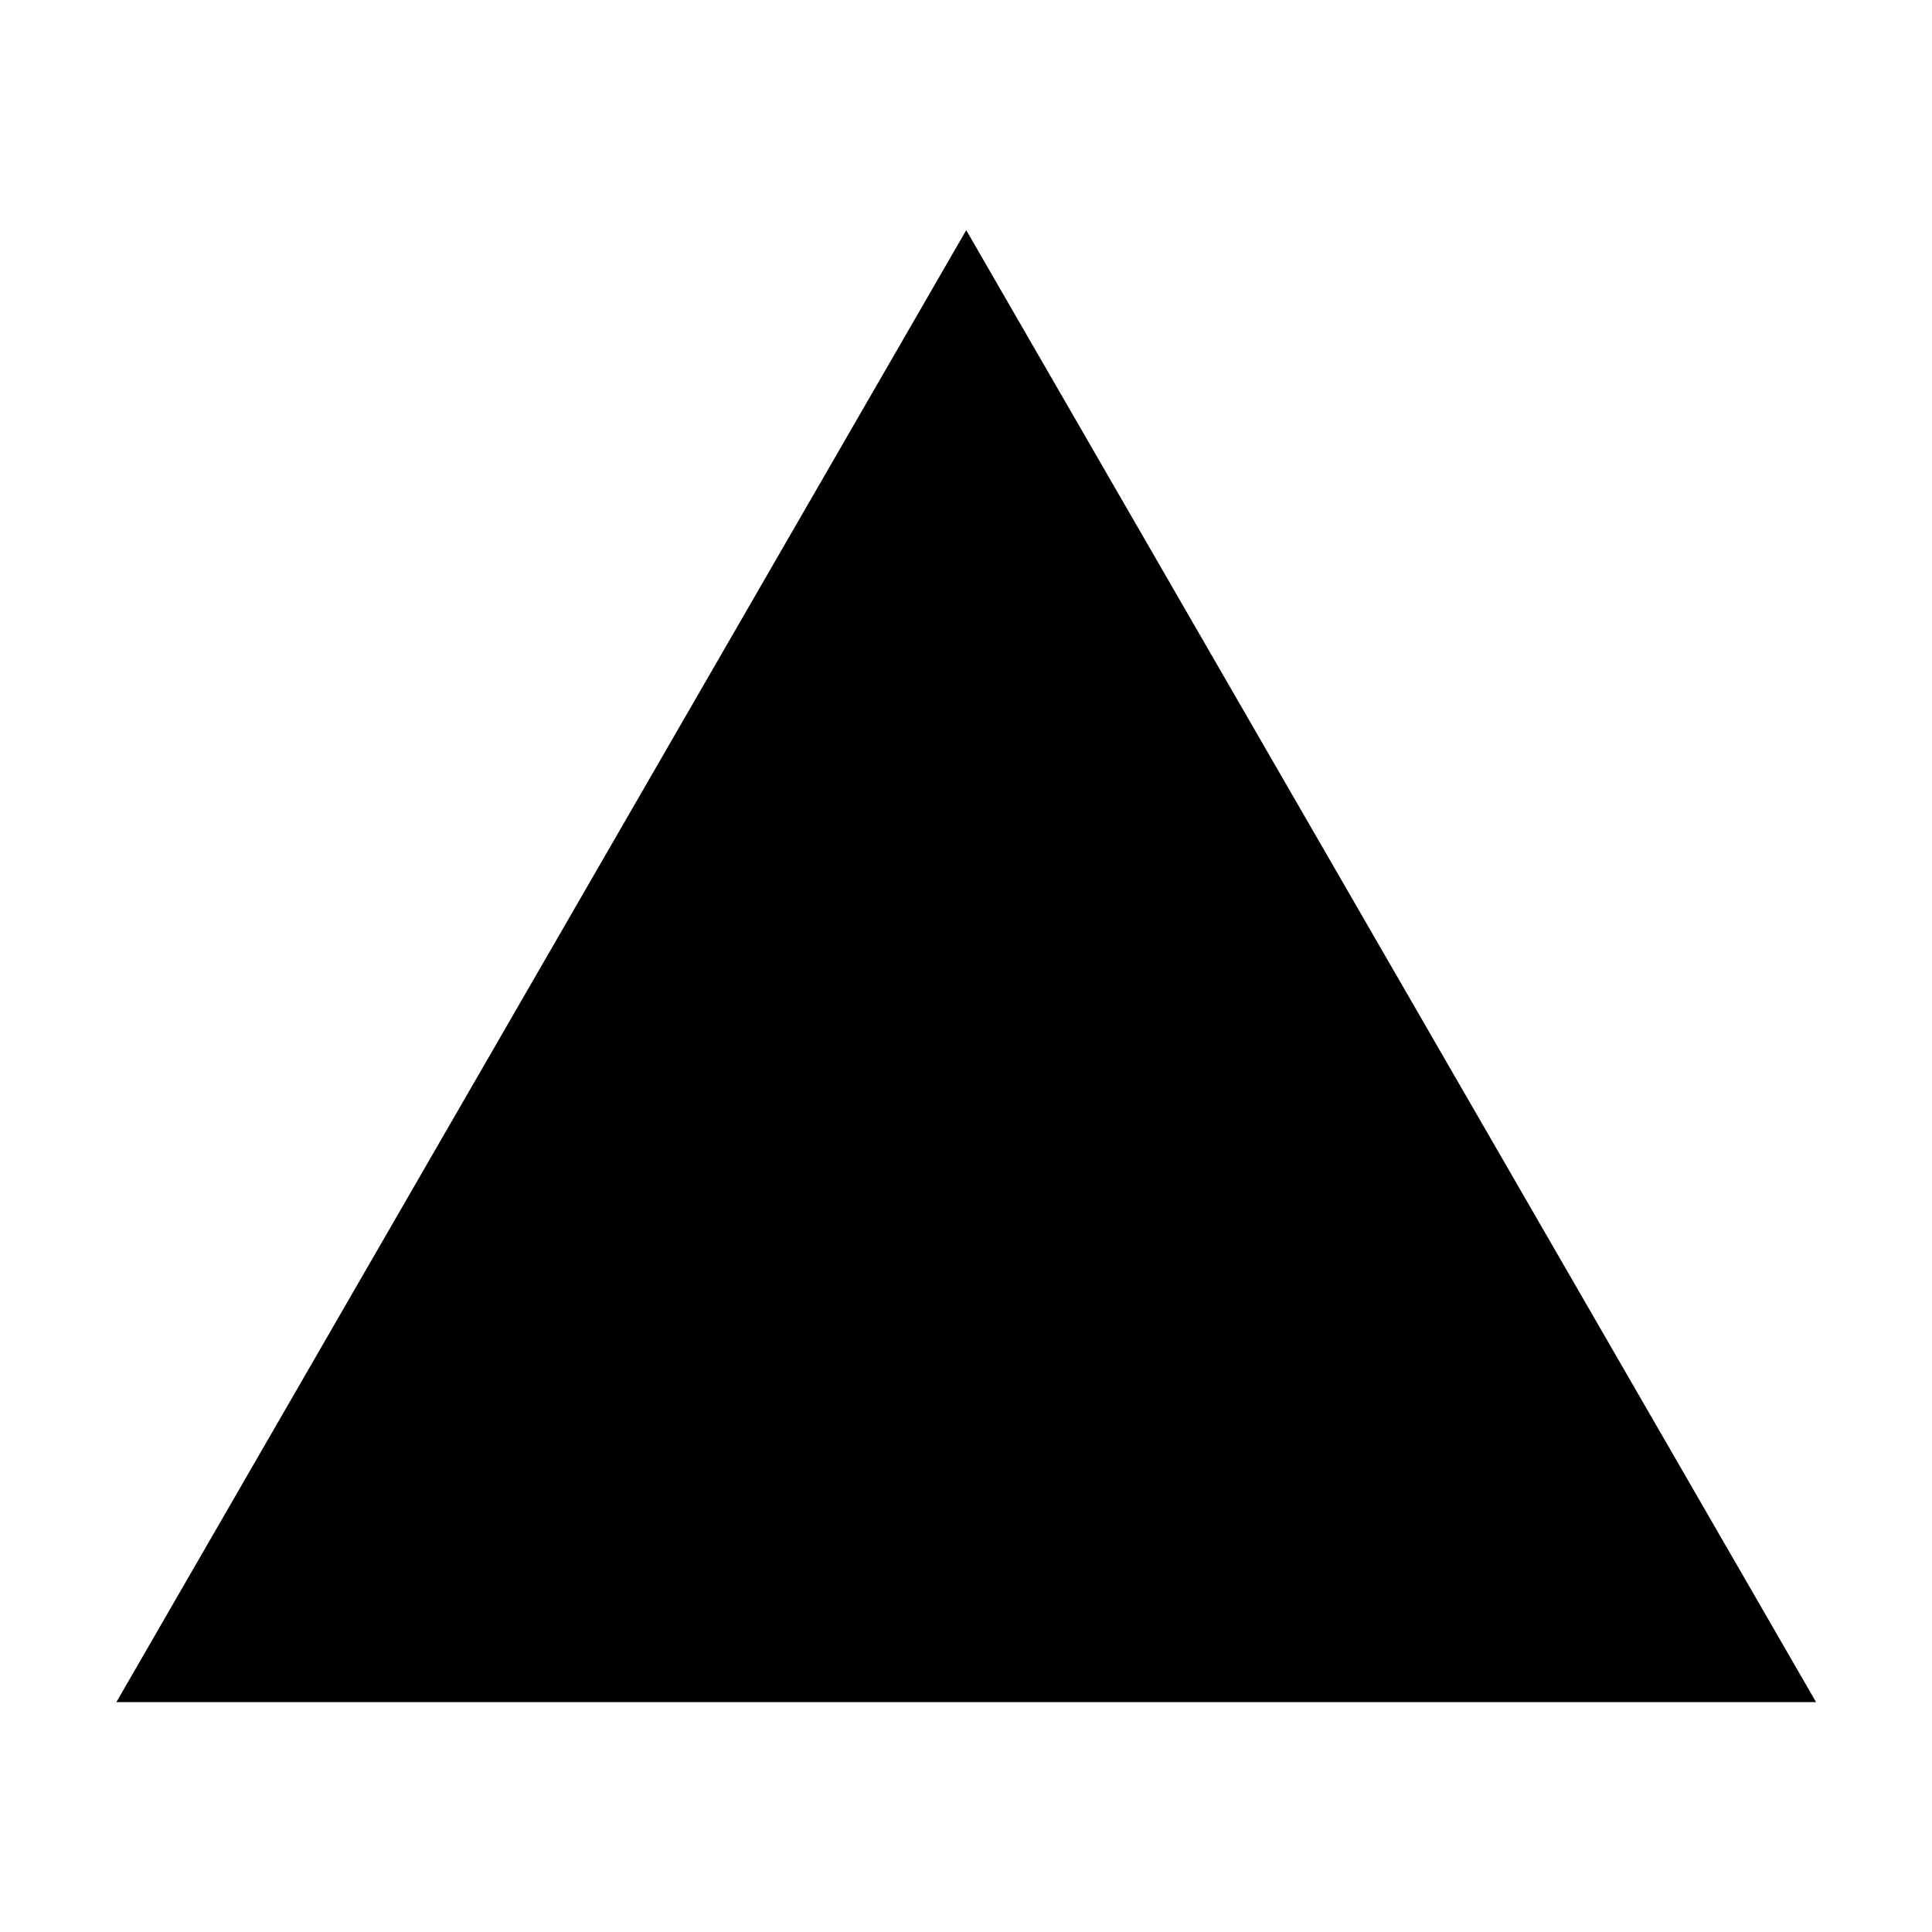
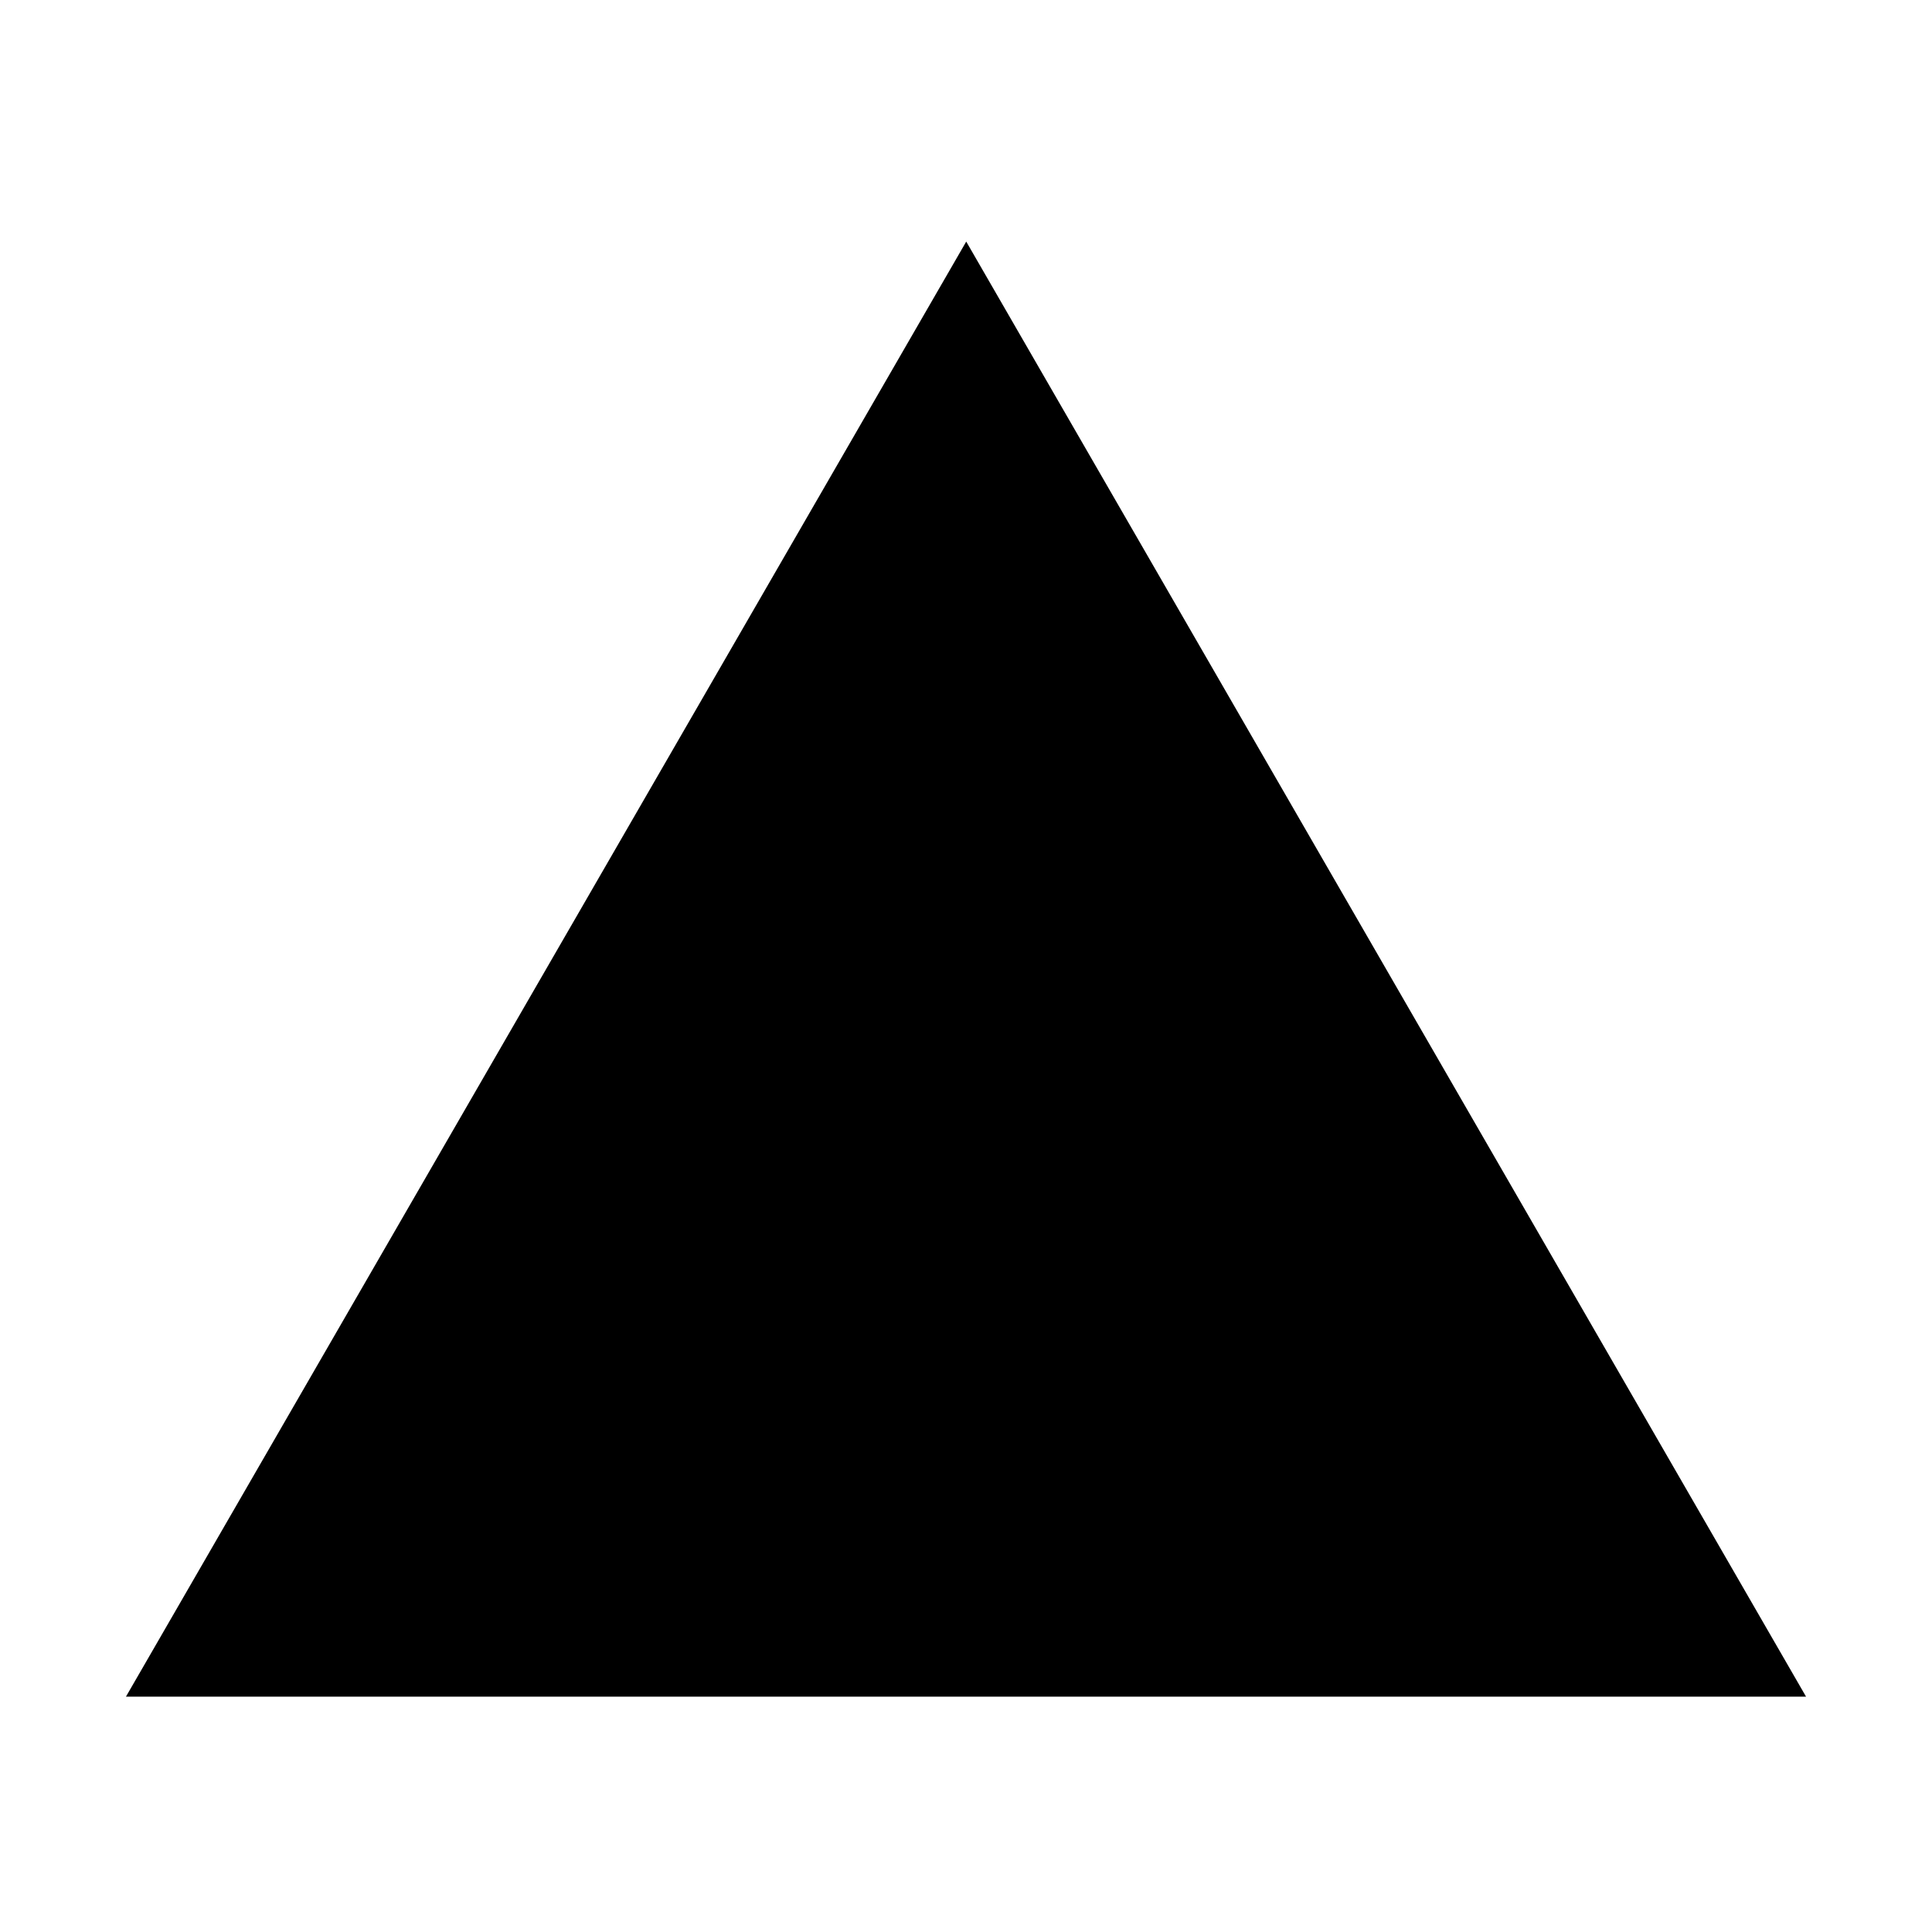
<svg xmlns="http://www.w3.org/2000/svg" width="16" height="16" viewBox="0 0 4.233 4.233" version="1.1" id="svg8">
  <defs id="defs2" />
  <g id="layer1" transform="translate(0,-292.7667)">
-     <path style="opacity:1;fill:#000000;fill-opacity:1;fill-rule:nonzero;stroke:none;stroke-width:0.265;stroke-linecap:round;stroke-linejoin:round;stroke-miterlimit:4;stroke-dasharray:none;stroke-dashoffset:0;stroke-opacity:1" id="path4749" d="m 2.117,293.271 l 1.862,3.225 l -3.724,0 z" />
+     <path style="opacity:1;fill:#000000;fill-opacity:1;fill-rule:nonzero;stroke:none;stroke-width:0.265;stroke-linecap:round;stroke-linejoin:round;stroke-miterlimit:4;stroke-dasharray:none;stroke-dashoffset:0;stroke-opacity:1" id="path4749" d="m 2.117,293.296 l 1.84,3.188 l -3.681,0 z" />
  </g>
</svg>
